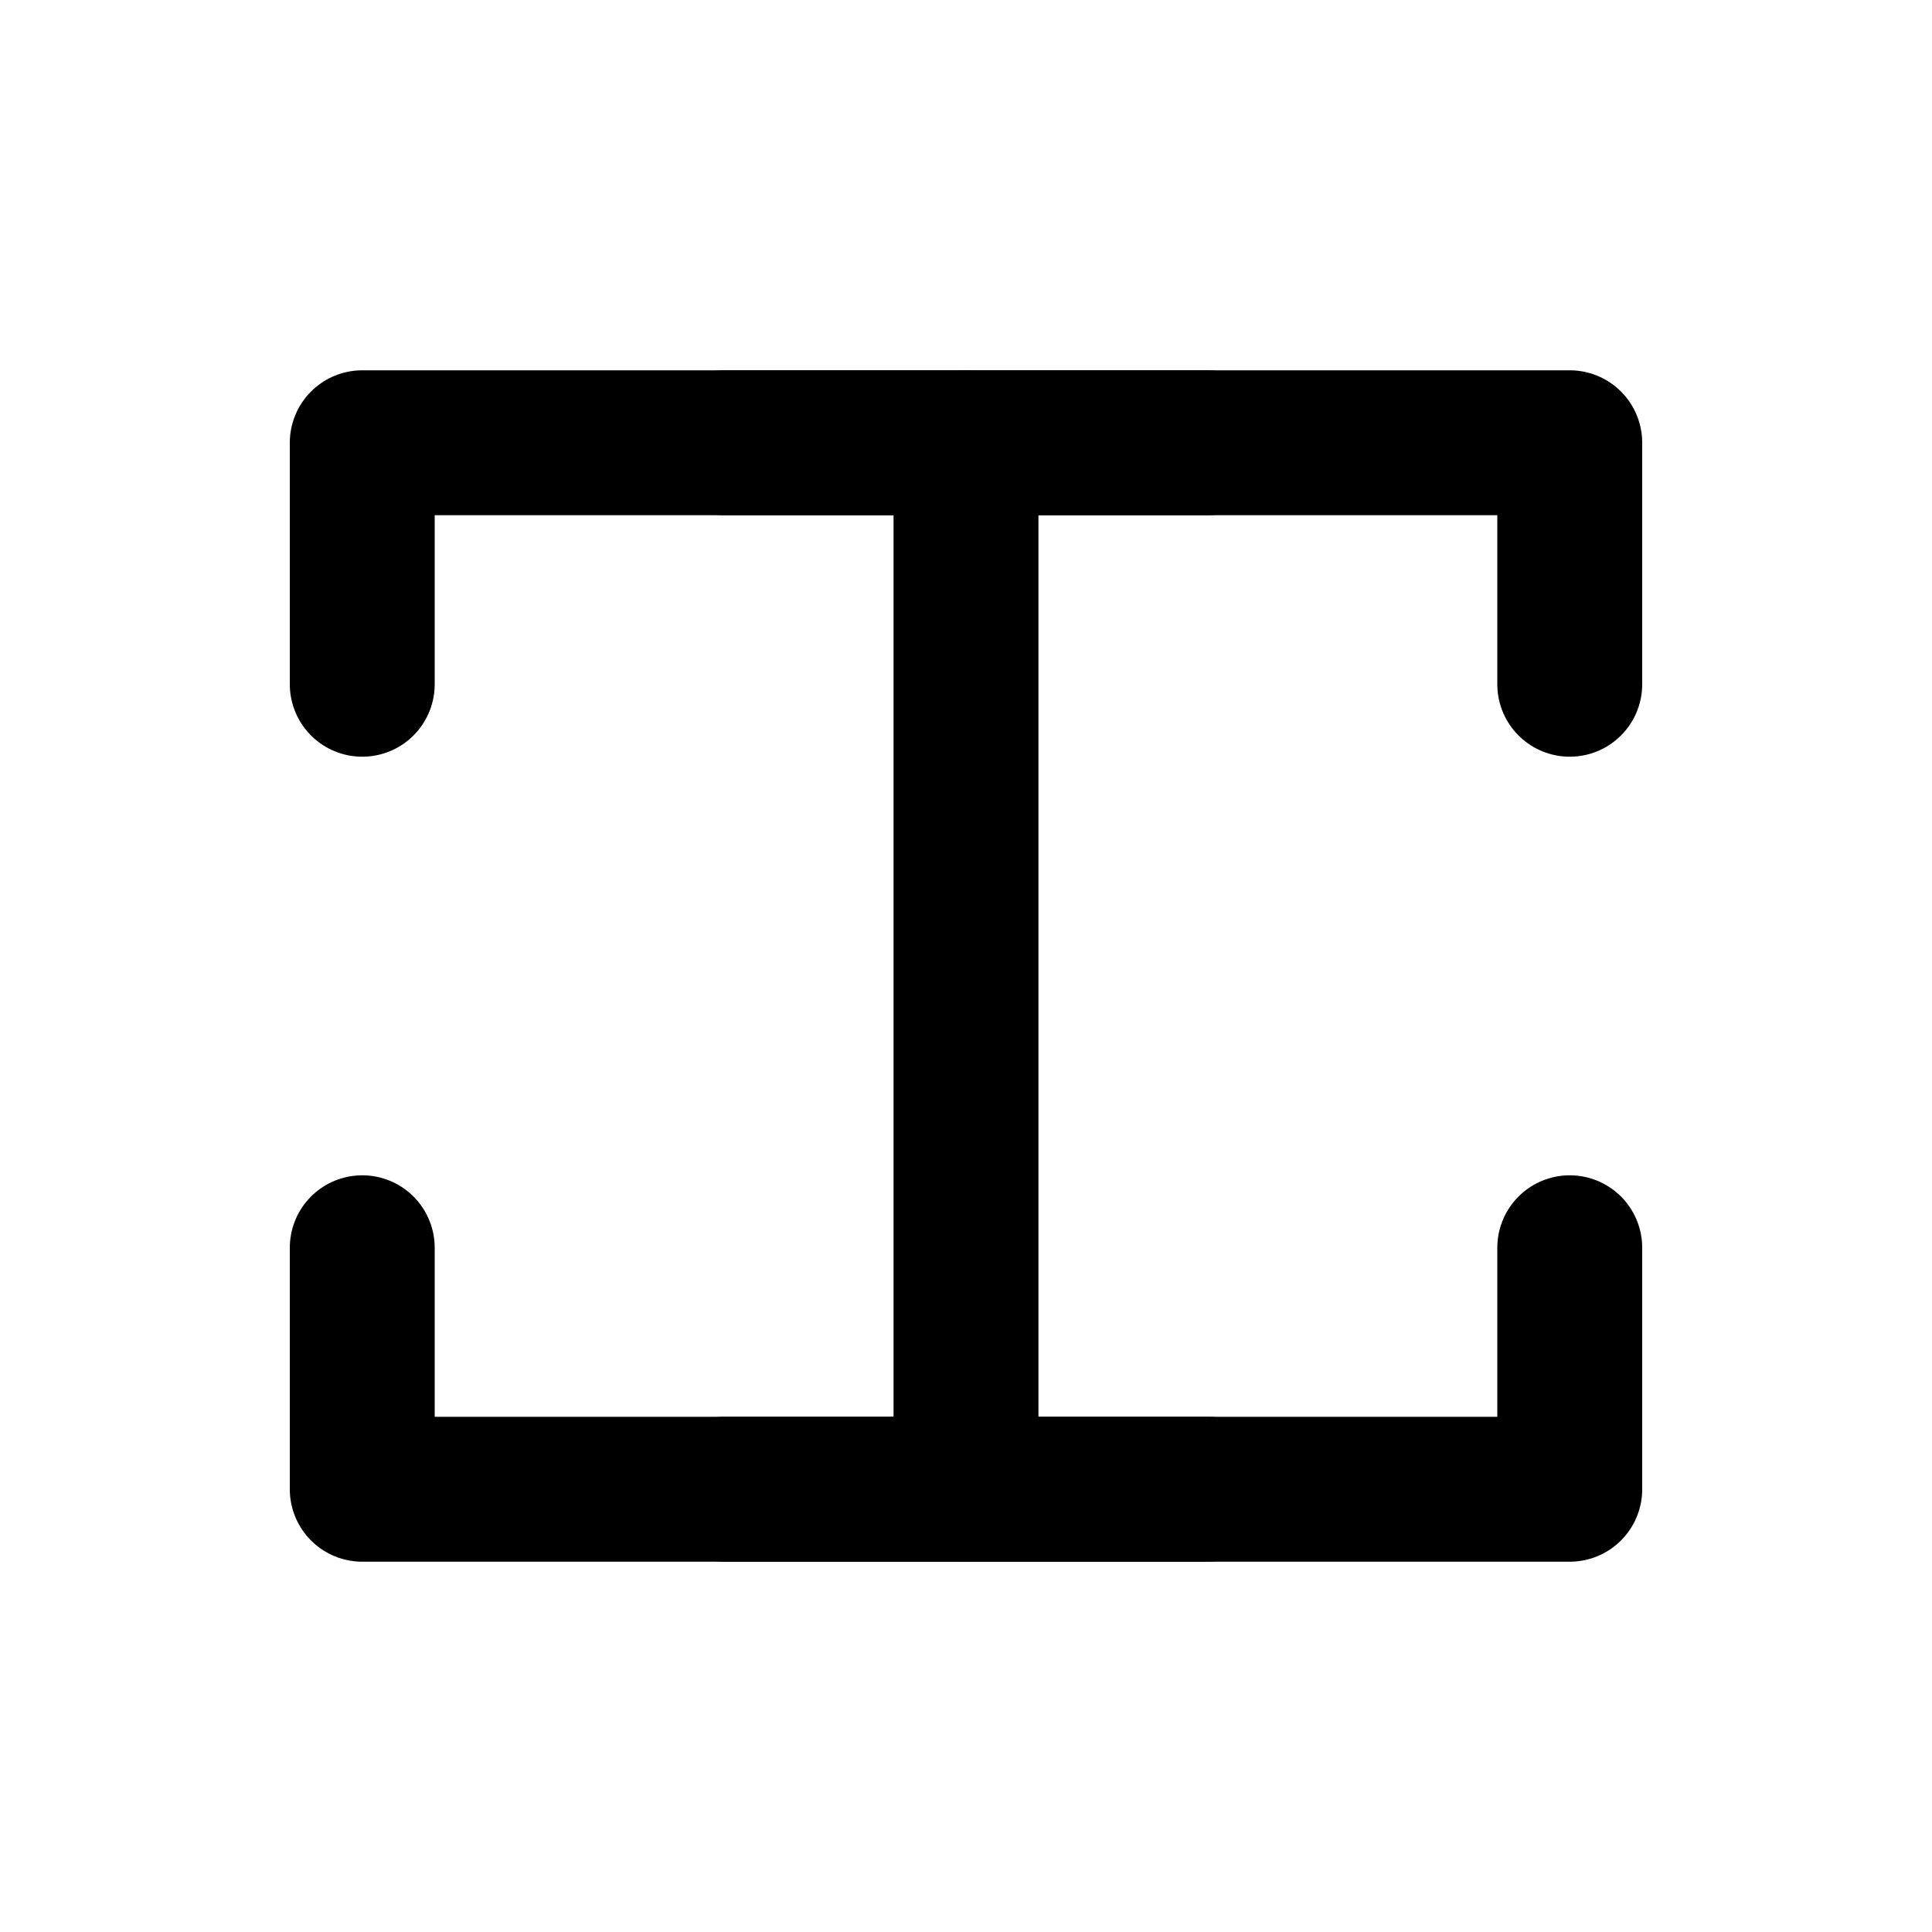
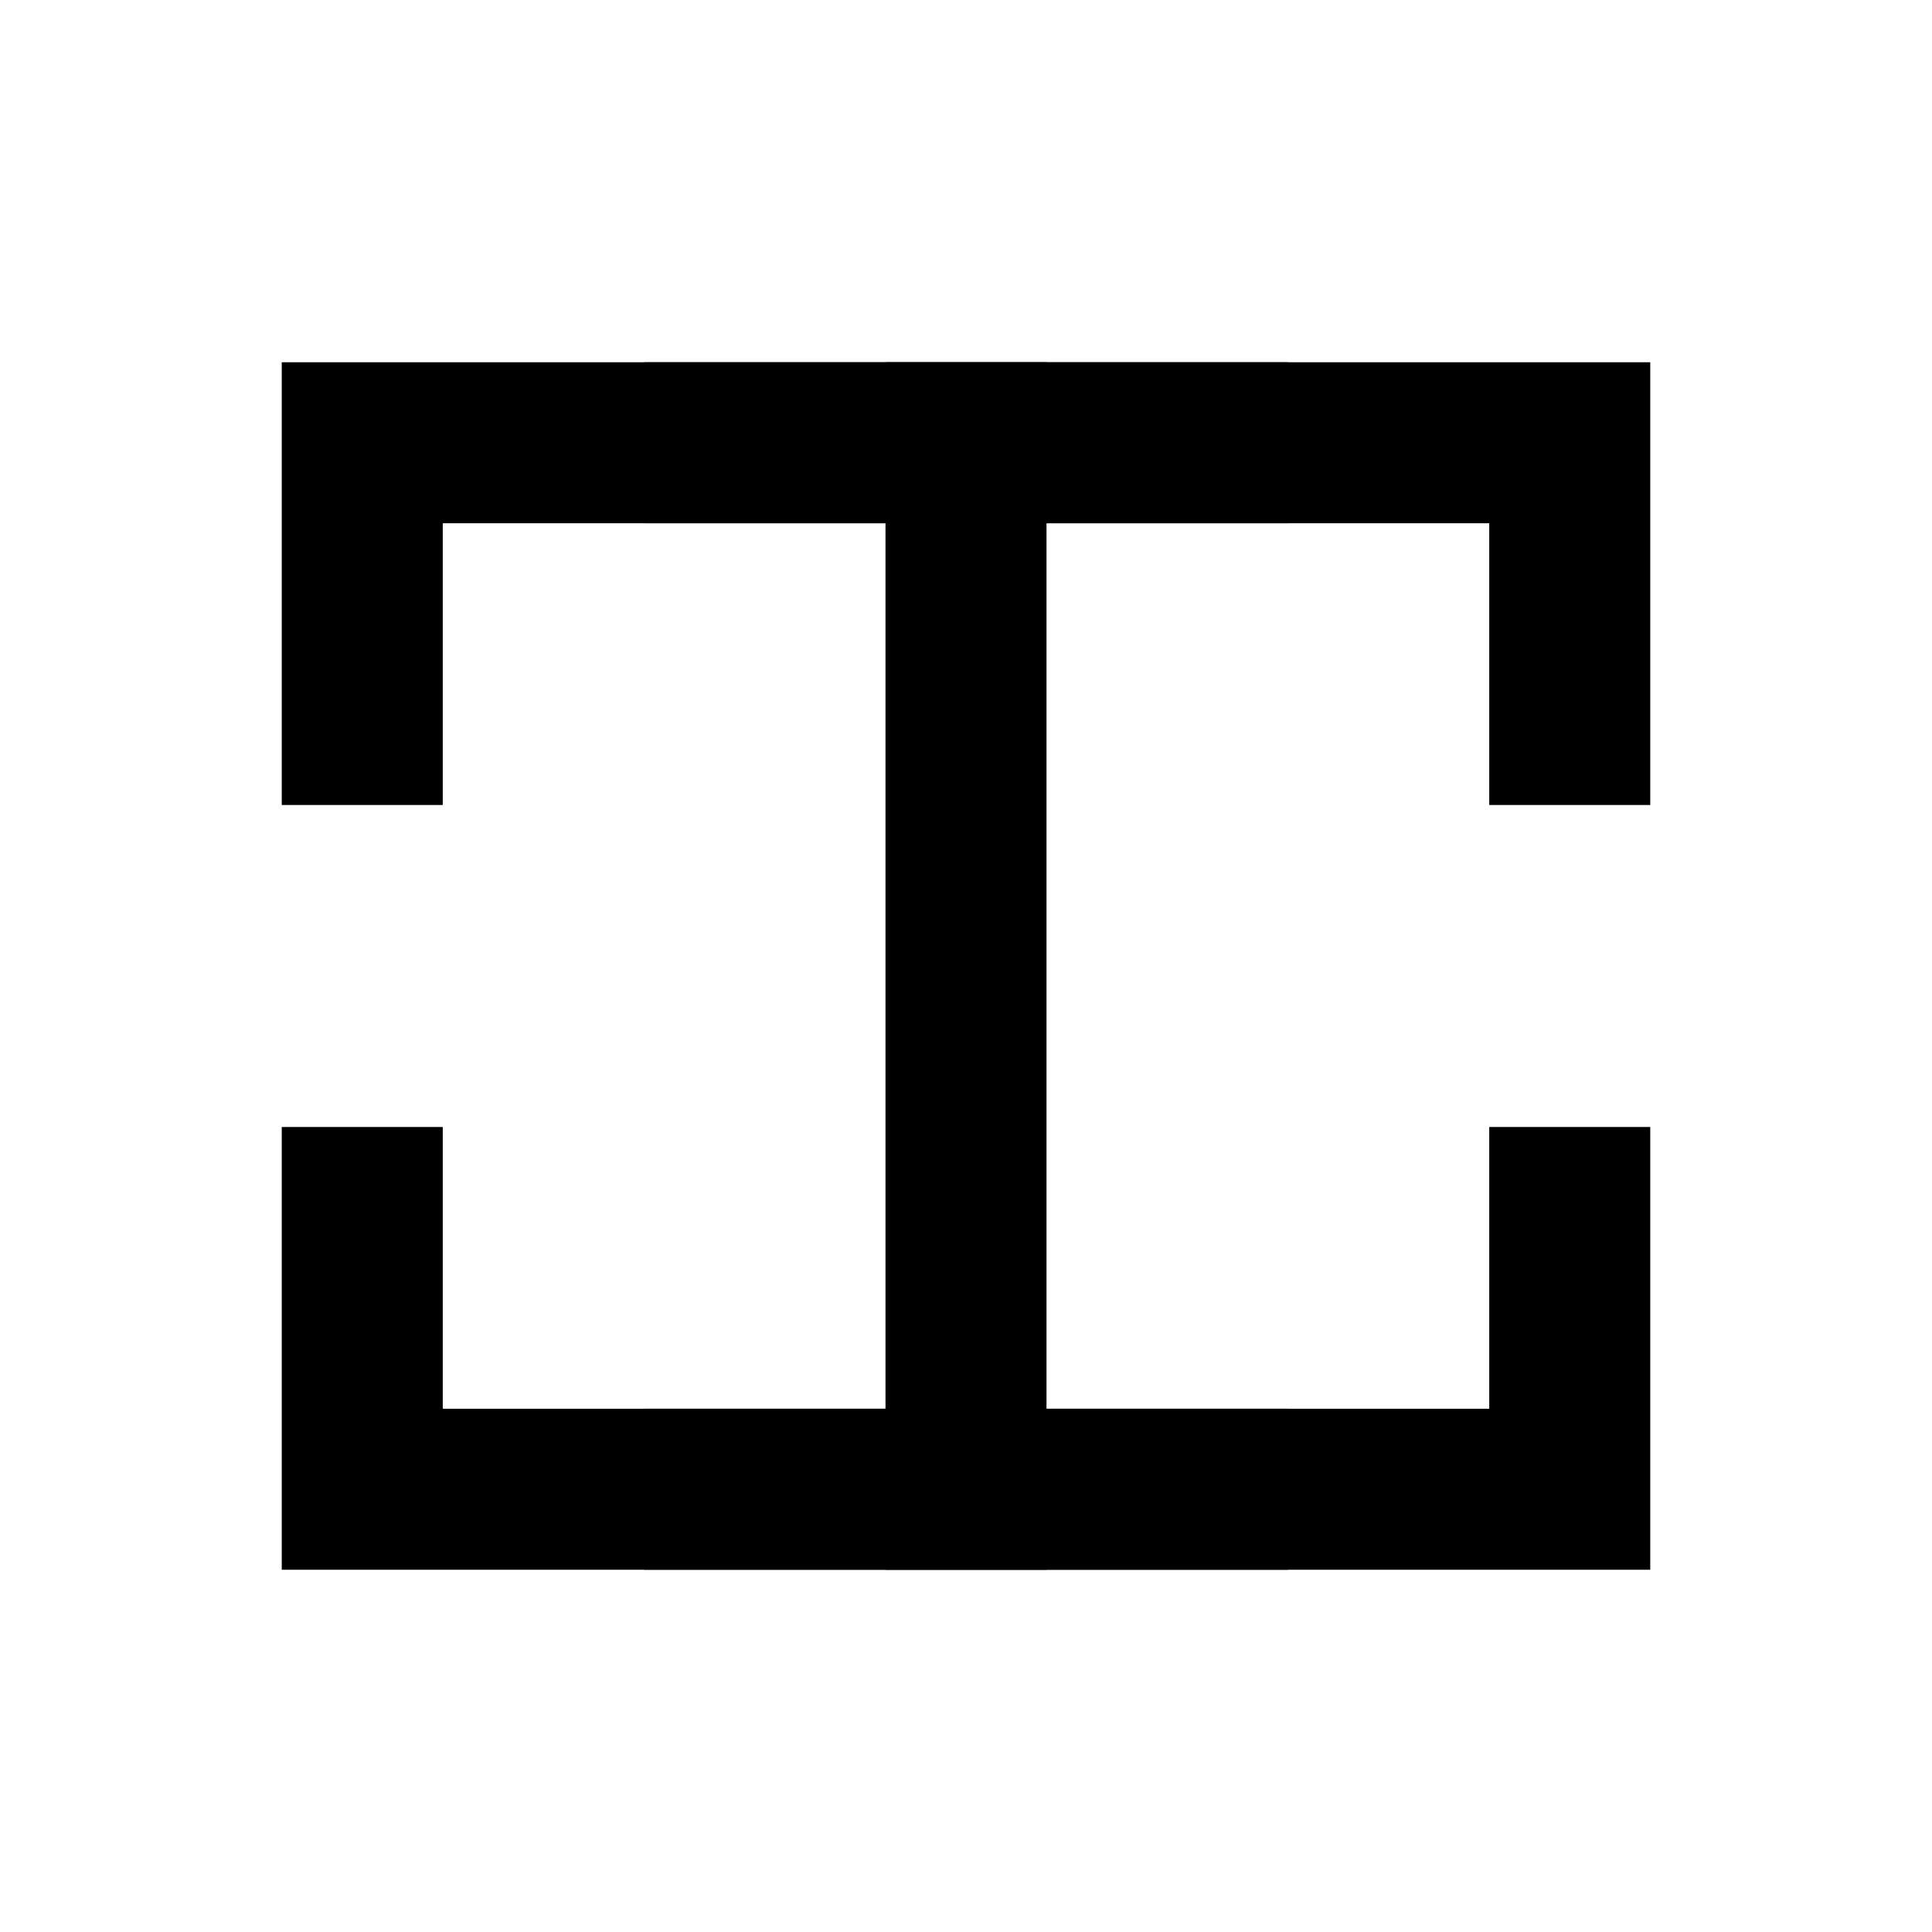
- <svg xmlns="http://www.w3.org/2000/svg" width="24" height="24" viewBox="0 0 24 24" fill="none" stroke="#000000" stroke-width="1.8" stroke-linecap="round" stroke-linejoin="round">
+ <svg xmlns="http://www.w3.org/2000/svg" width="24" height="24" viewBox="0 0 24 24" fill="none" stroke="#000000" stroke-width="2" stroke-linecap="square" stroke-linejoin="miter">
  <path d="M12 5.5v13" />
  <path d="M9 5.5h6M9 18.5h6" />
-   <path d="M4.5 8.5v-3h15v3M4.5 15.5v3h15v-3" />
+   <path d="M4.5 9V5.5h15V9M4.5 15v3.5h15V15" />
</svg>
